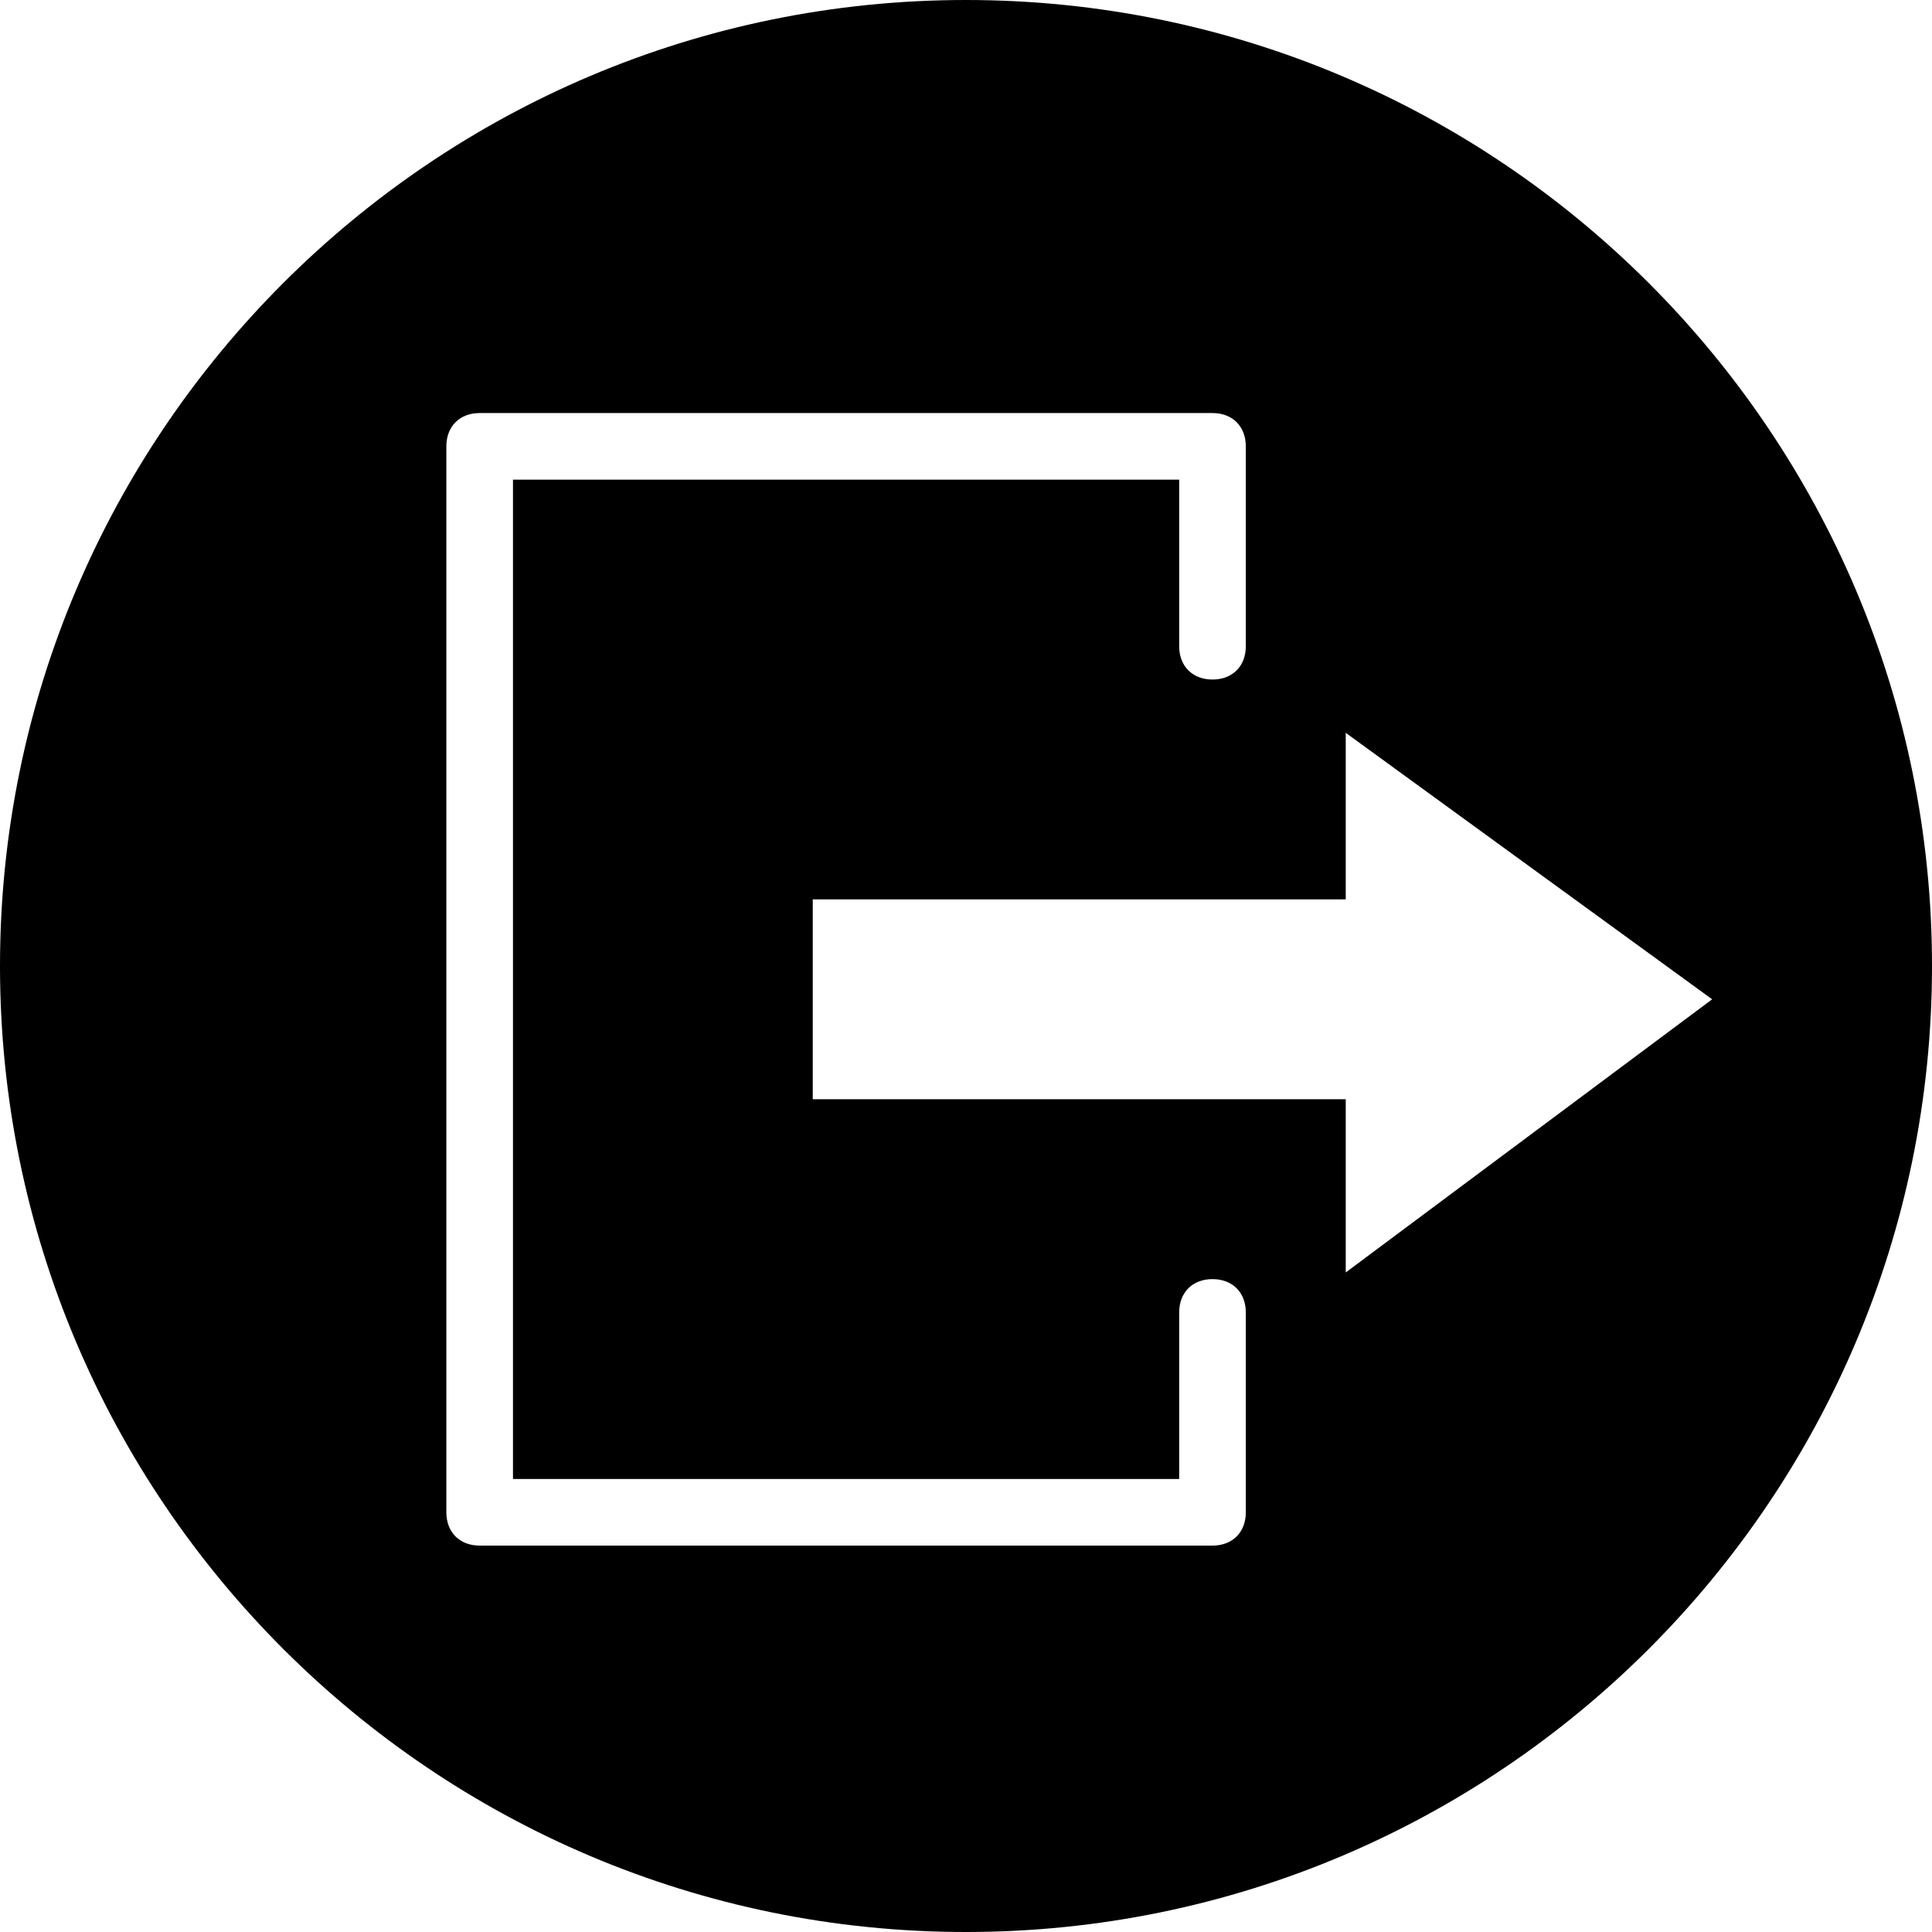
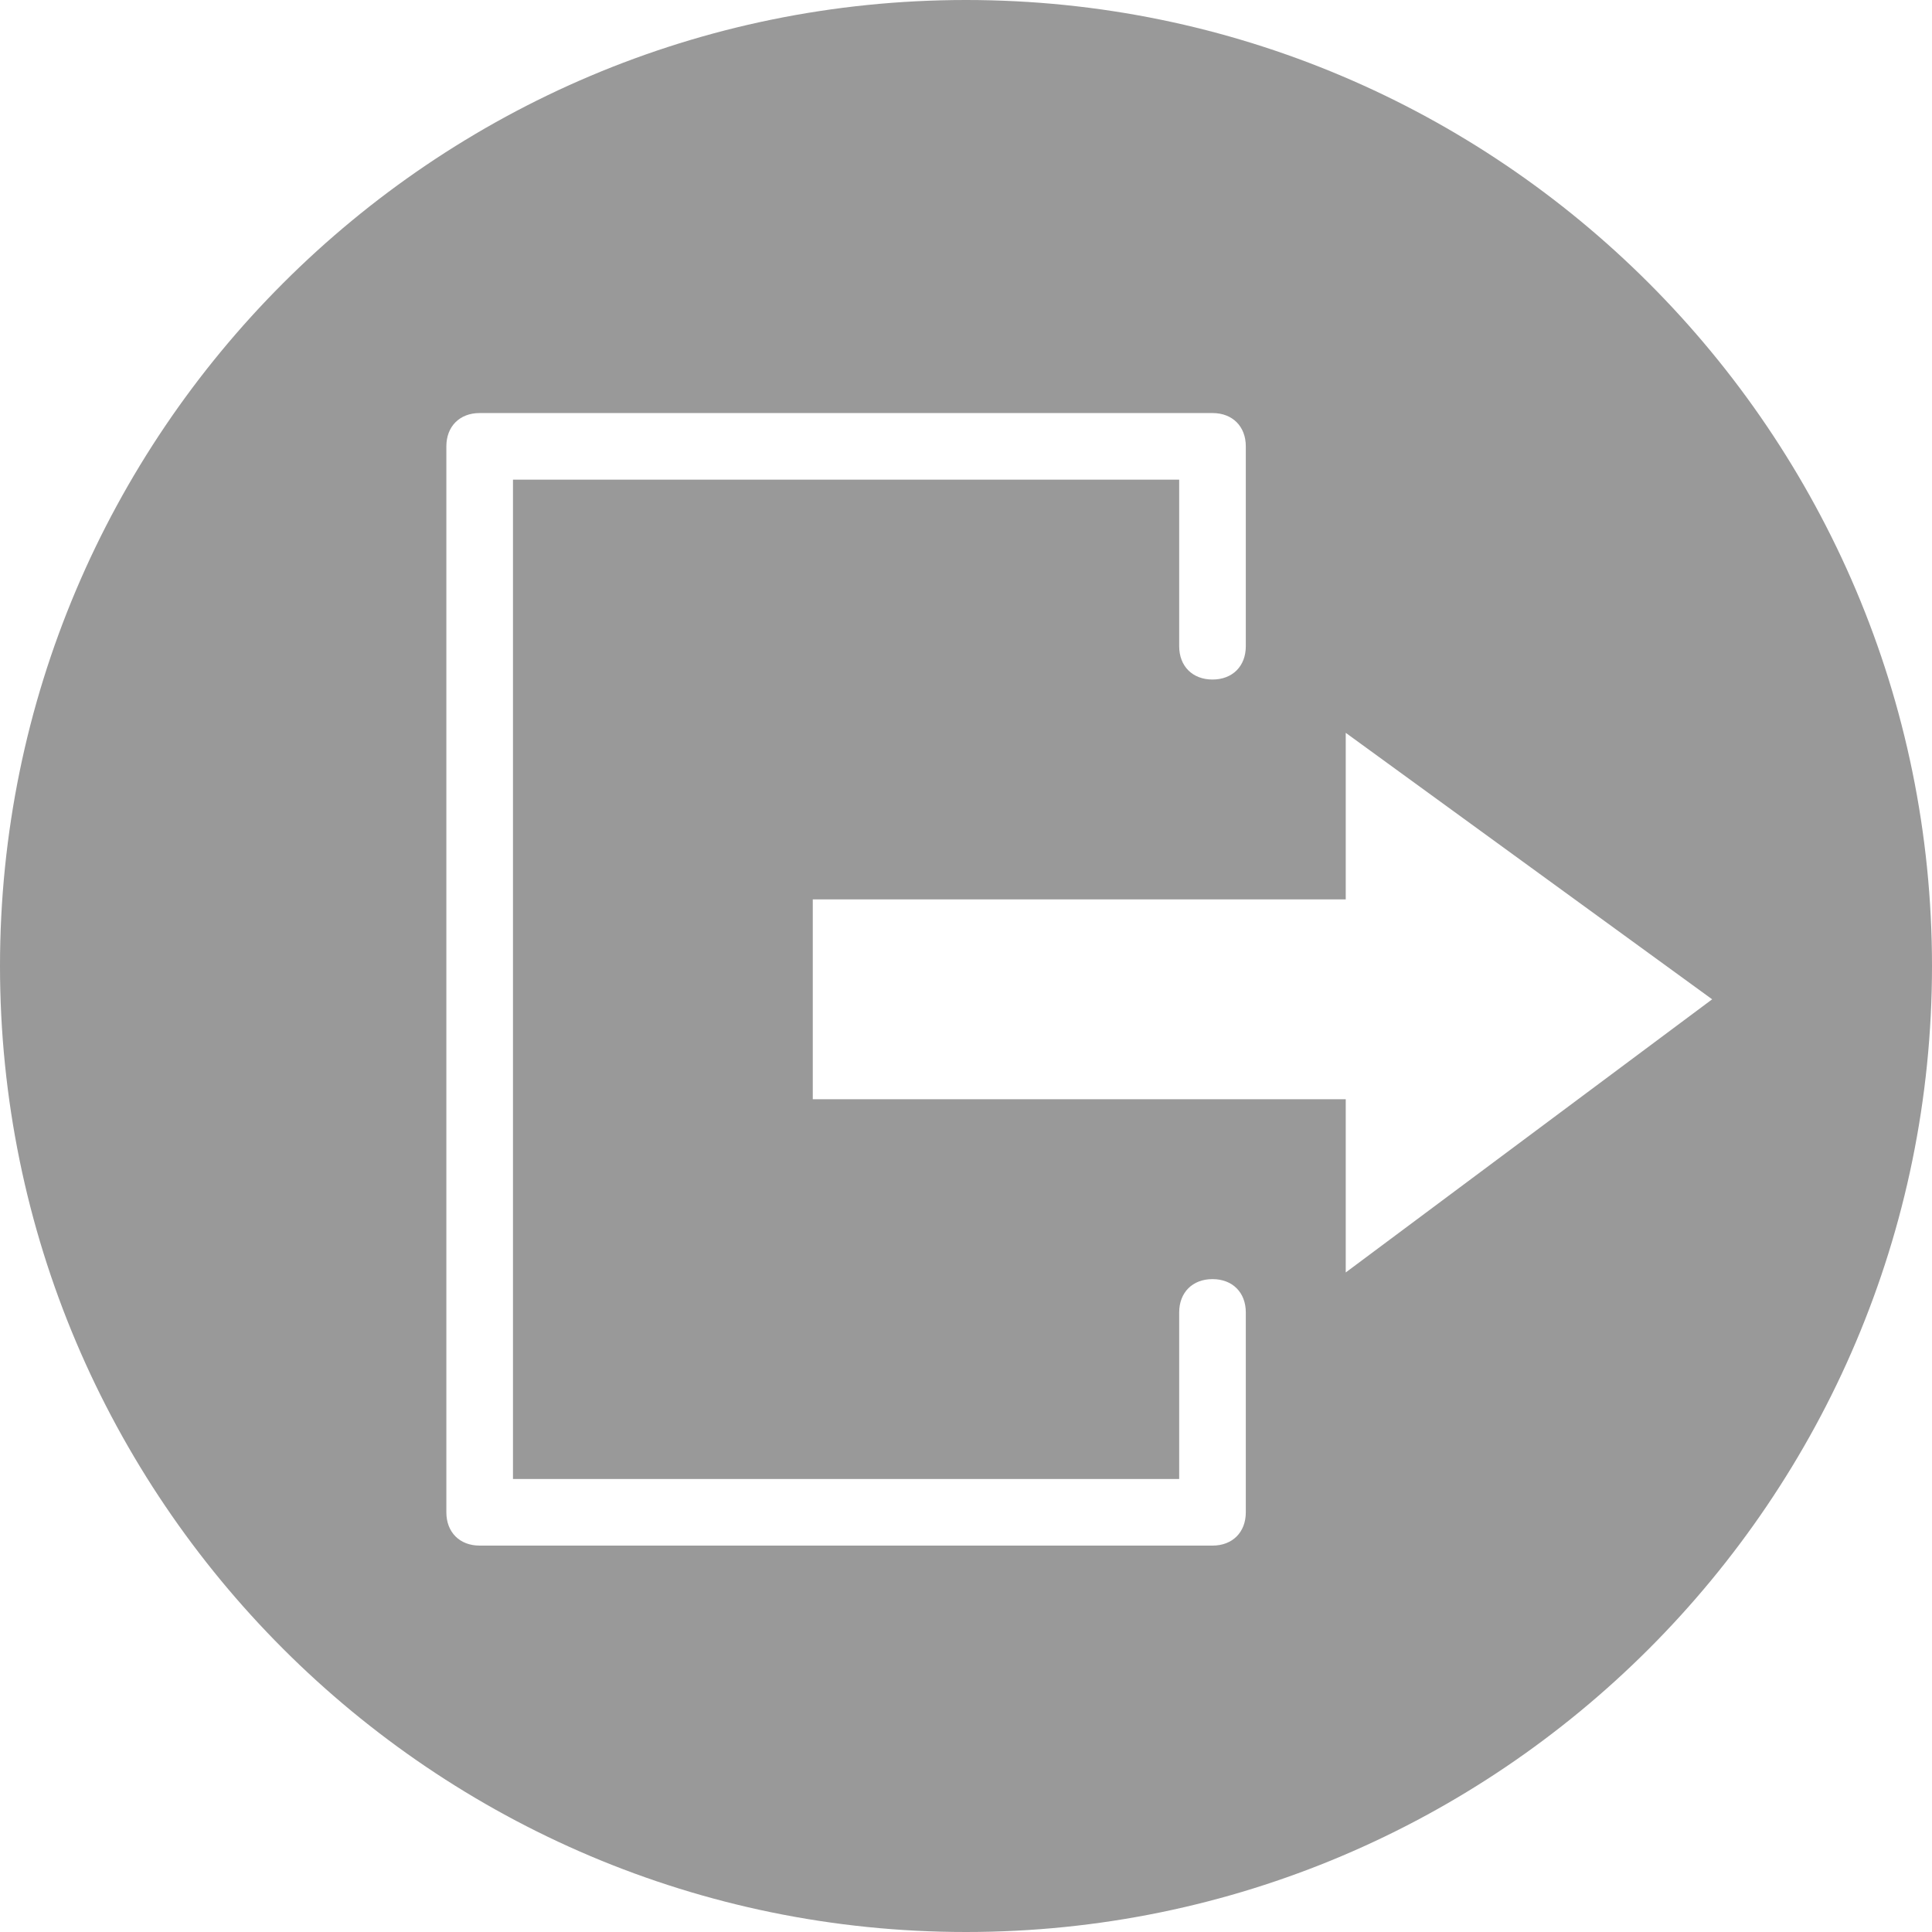
<svg xmlns="http://www.w3.org/2000/svg" version="1.1" id="Layer_1" x="0px" y="0px" width="29px" height="29px" viewBox="0 0 29 29" enable-background="new 0 0 29 29" xml:space="preserve">
  <g id="Layer_1_1_">
</g>
  <g id="Layer_5" display="none">
    <rect x="-293.9" y="-753.5" display="inline" fill="#333333" width="3016" height="1758" />
  </g>
  <g id="Layer_4">
</g>
  <g id="Layer_3">
</g>
-   <path d="M14.5,0C6.5,0,0,6.5,0,14.5S6.5,29,14.5,29S29,22.5,29,14.5S22.5,0,14.5,0z M18.7,22.7c0,0.3-0.2,0.5-0.5,0.5h-11  c-0.3,0-0.5-0.2-0.5-0.5v-16c0-0.3,0.2-0.5,0.5-0.5h11c0.3,0,0.5,0.2,0.5,0.5v3c0,0.3-0.2,0.5-0.5,0.5c-0.3,0-0.5-0.2-0.5-0.5V7.2  h-10v15h10v-2.5c0-0.3,0.2-0.5,0.5-0.5c0.3,0,0.5,0.2,0.5,0.5V22.7z M20.2,19.1v-2.6h-8v-3h8V11l5.5,4L20.2,19.1z" />
+   <path fill="#999999" d="M14.5,0C6.5,0,0,6.5,0,14.5S6.5,29,14.5,29S29,22.5,29,14.5S22.5,0,14.5,0z M18.7,22.7  c0,0.3-0.2,0.5-0.5,0.5h-11c-0.3,0-0.5-0.2-0.5-0.5v-16c0-0.3,0.2-0.5,0.5-0.5h11c0.3,0,0.5,0.2,0.5,0.5v3c0,0.3-0.2,0.5-0.5,0.5  s-0.5-0.2-0.5-0.5V7.2h-10v15h10v-2.5c0-0.3,0.2-0.5,0.5-0.5s0.5,0.2,0.5,0.5V22.7z M20.2,19.1v-2.6h-8v-3h8V11l5.5,4L20.2,19.1z" />
</svg>
